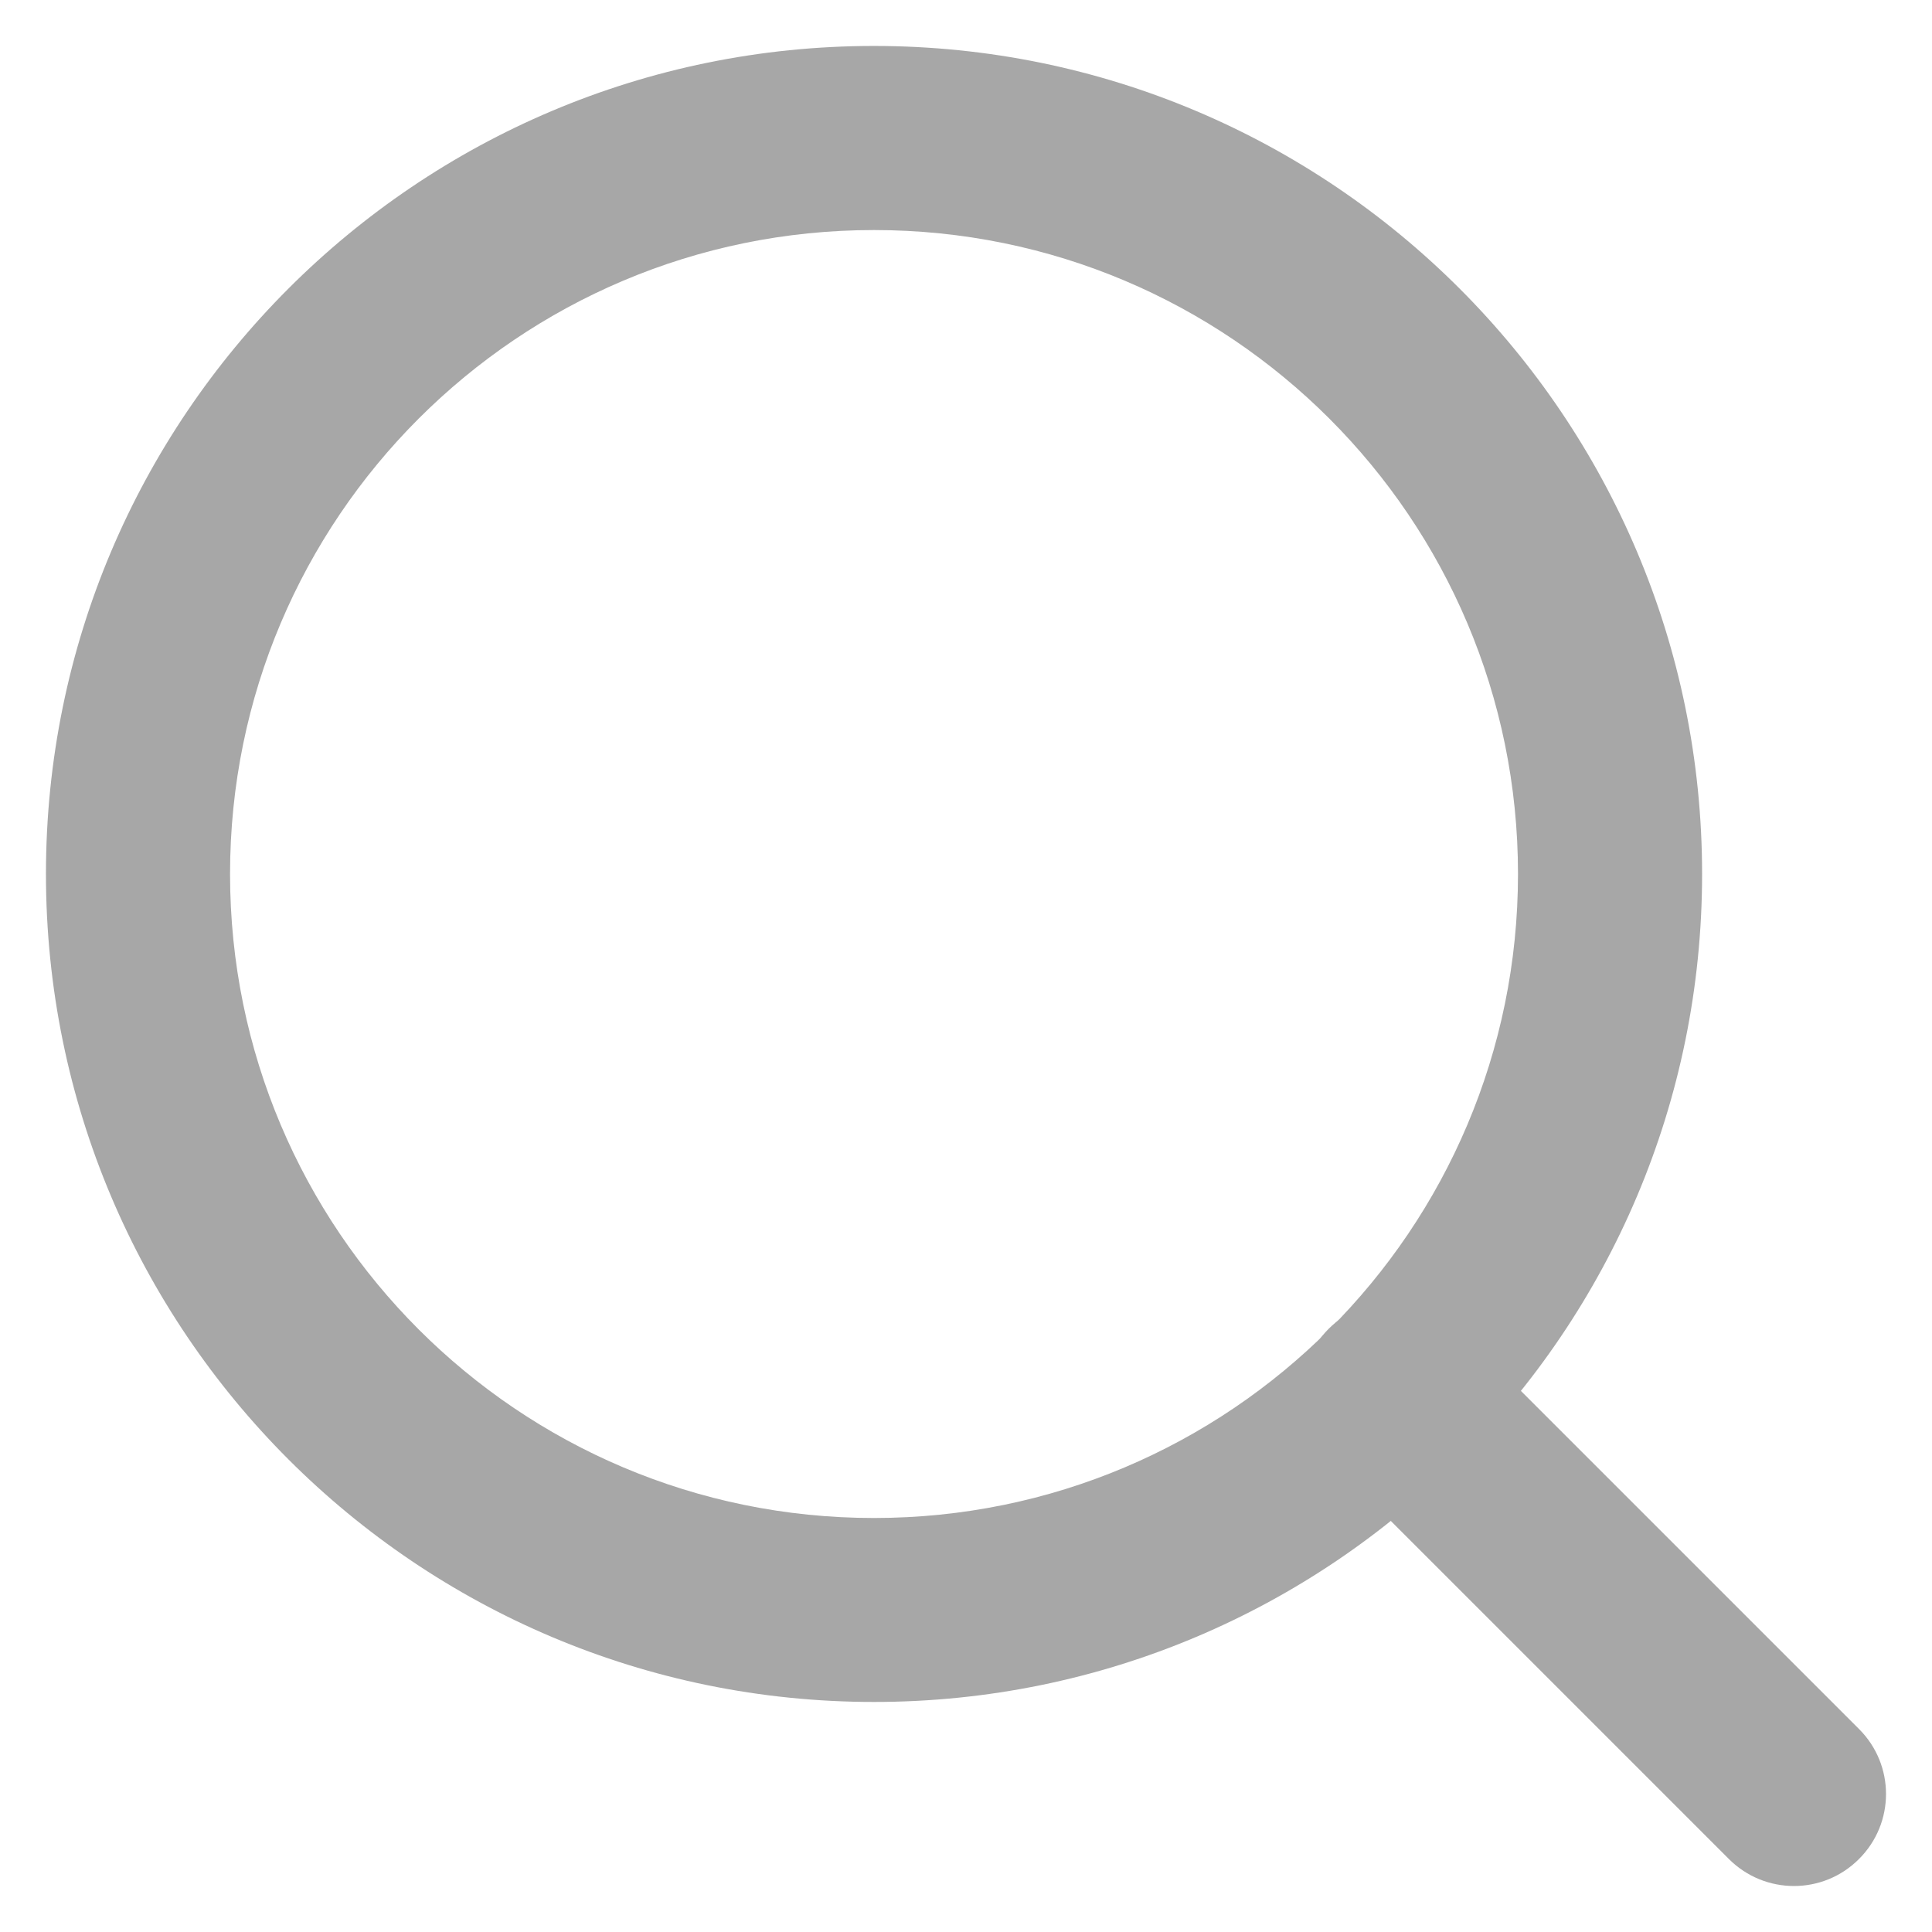
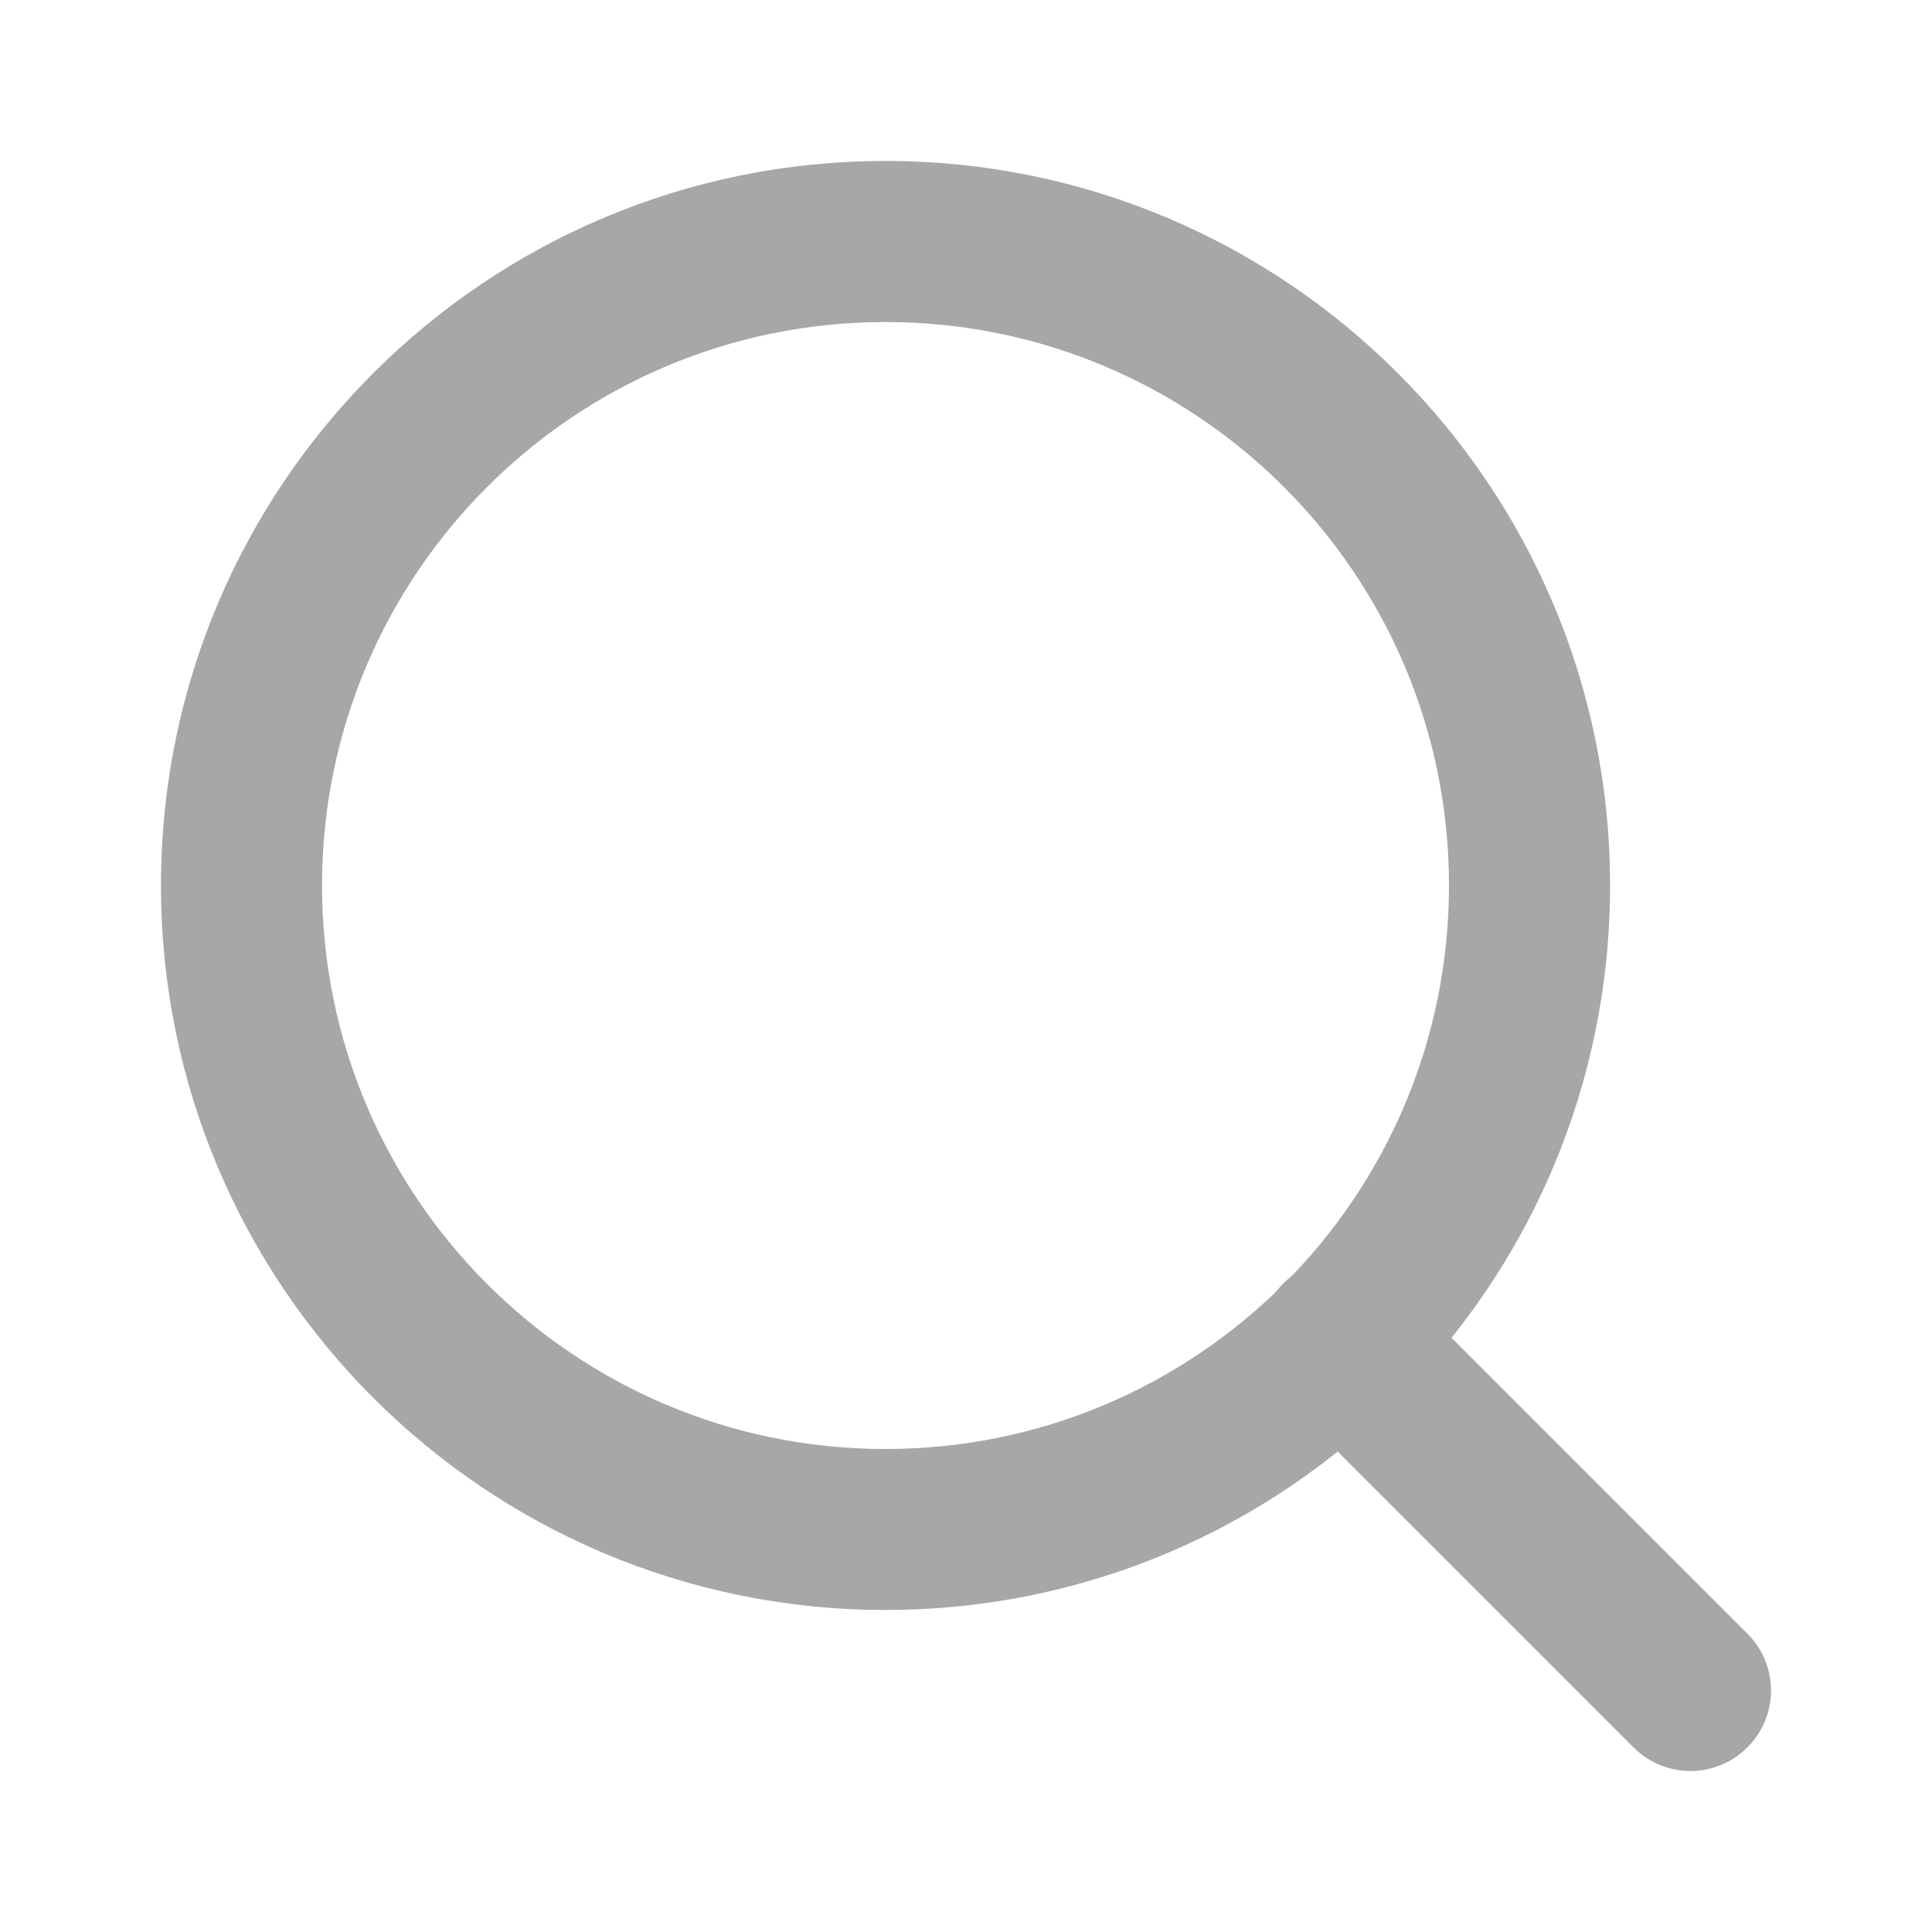
- <svg xmlns="http://www.w3.org/2000/svg" width="14" height="14" viewBox="0 0 14 14" fill="none">
-   <path fill-rule="evenodd" clip-rule="evenodd" d="M6.333 1.667C3.756 1.667 1.667 3.756 1.667 6.333C1.667 8.911 3.756 11 6.333 11C8.911 11 11 8.911 11 6.333C11 3.756 8.911 1.667 6.333 1.667ZM0.333 6.333C0.333 3.02 3.02 0.333 6.333 0.333C9.647 0.333 12.334 3.02 12.334 6.333C12.334 9.647 9.647 12.333 6.333 12.333C3.02 12.333 0.333 9.647 0.333 6.333Z" fill="#A7A7A7" />
-   <path fill-rule="evenodd" clip-rule="evenodd" d="M9.628 9.629C9.889 9.368 10.311 9.368 10.571 9.629L13.471 12.529C13.732 12.789 13.732 13.211 13.471 13.471C13.211 13.732 12.789 13.732 12.528 13.471L9.628 10.571C9.368 10.311 9.368 9.889 9.628 9.629Z" fill="#A7A7A7" />
+ <svg xmlns="http://www.w3.org/2000/svg" width="16" height="16" viewBox="0 0 16 16" fill="none">
+   <path fill-rule="evenodd" clip-rule="evenodd" d="M7.333 2.667C4.756 2.667 2.667 4.756 2.667 7.333C2.667 9.911 4.756 12 7.333 12C9.911 12 12 9.911 12 7.333C12 4.756 9.911 2.667 7.333 2.667ZM1.333 7.333C1.333 4.02 4.02 1.333 7.333 1.333C10.647 1.333 13.334 4.02 13.334 7.333C13.334 10.647 10.647 13.333 7.333 13.333C4.02 13.333 1.333 10.647 1.333 7.333Z" fill="#A7A7A7" />
+   <path fill-rule="evenodd" clip-rule="evenodd" d="M10.628 10.629C10.889 10.368 11.311 10.368 11.571 10.629L14.471 13.529C14.732 13.789 14.732 14.211 14.471 14.471C14.211 14.732 13.789 14.732 13.528 14.471L10.628 11.571C10.368 11.311 10.368 10.889 10.628 10.629Z" fill="#A7A7A7" />
</svg>
